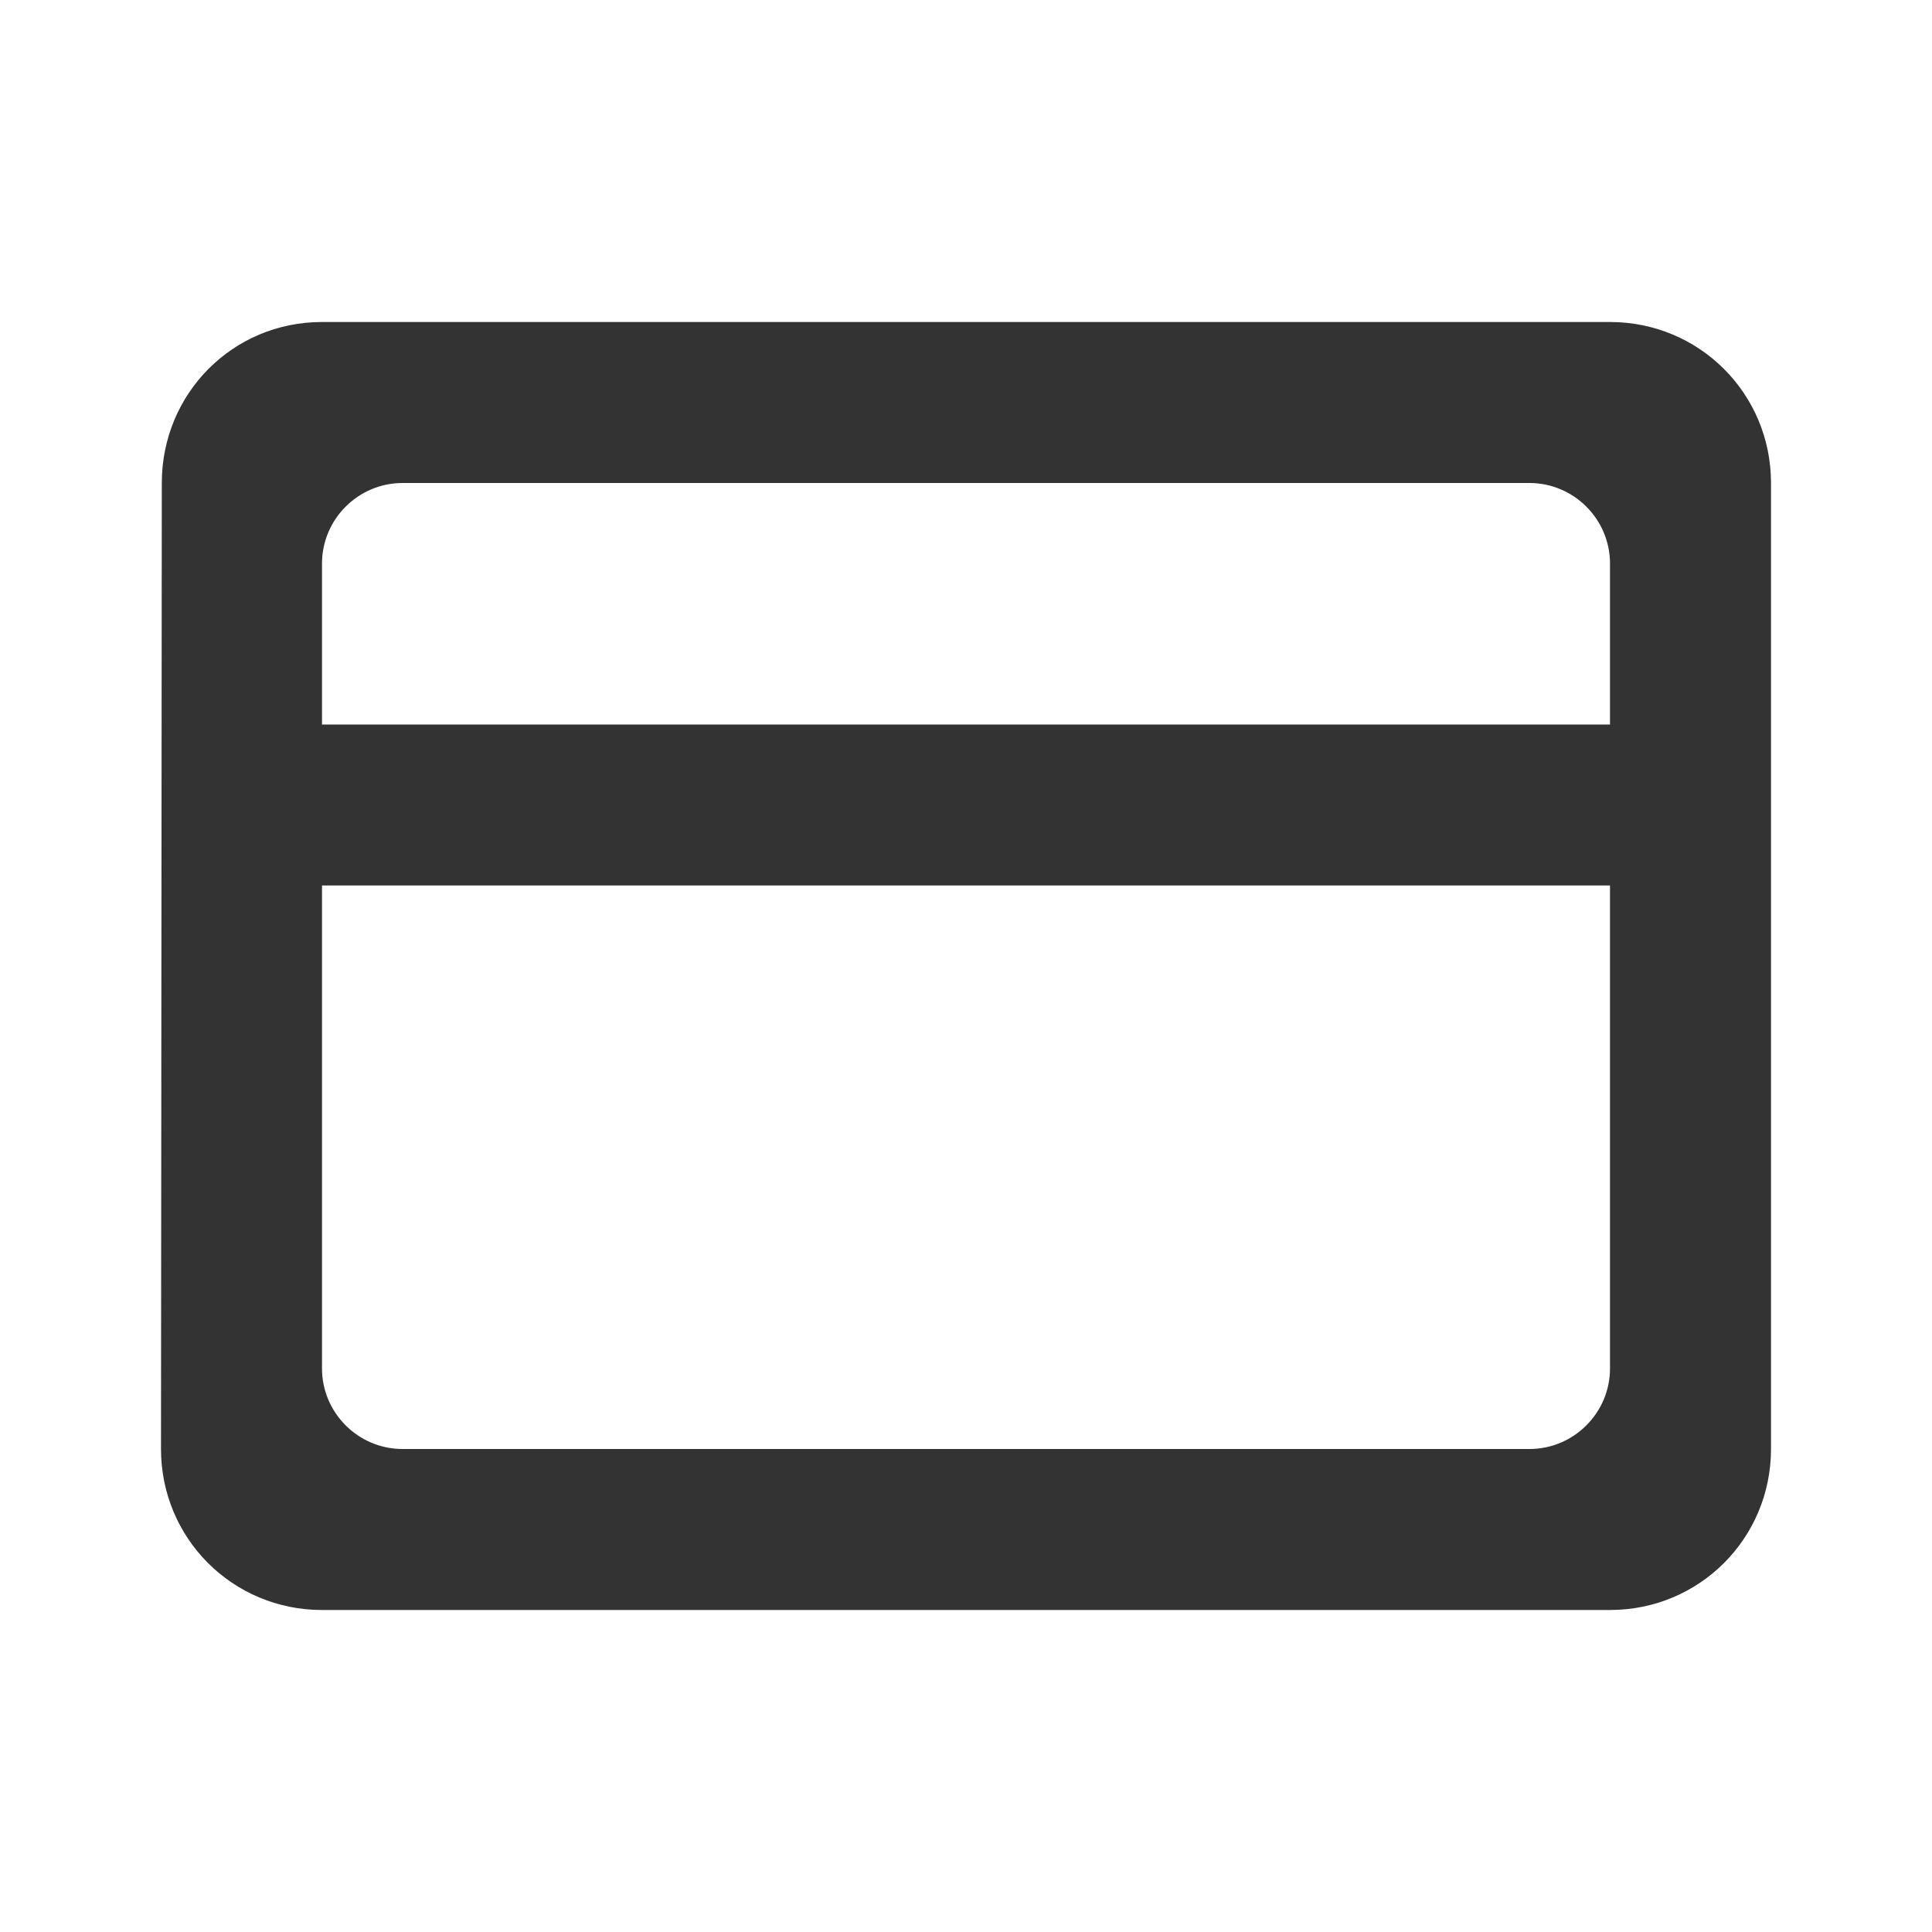
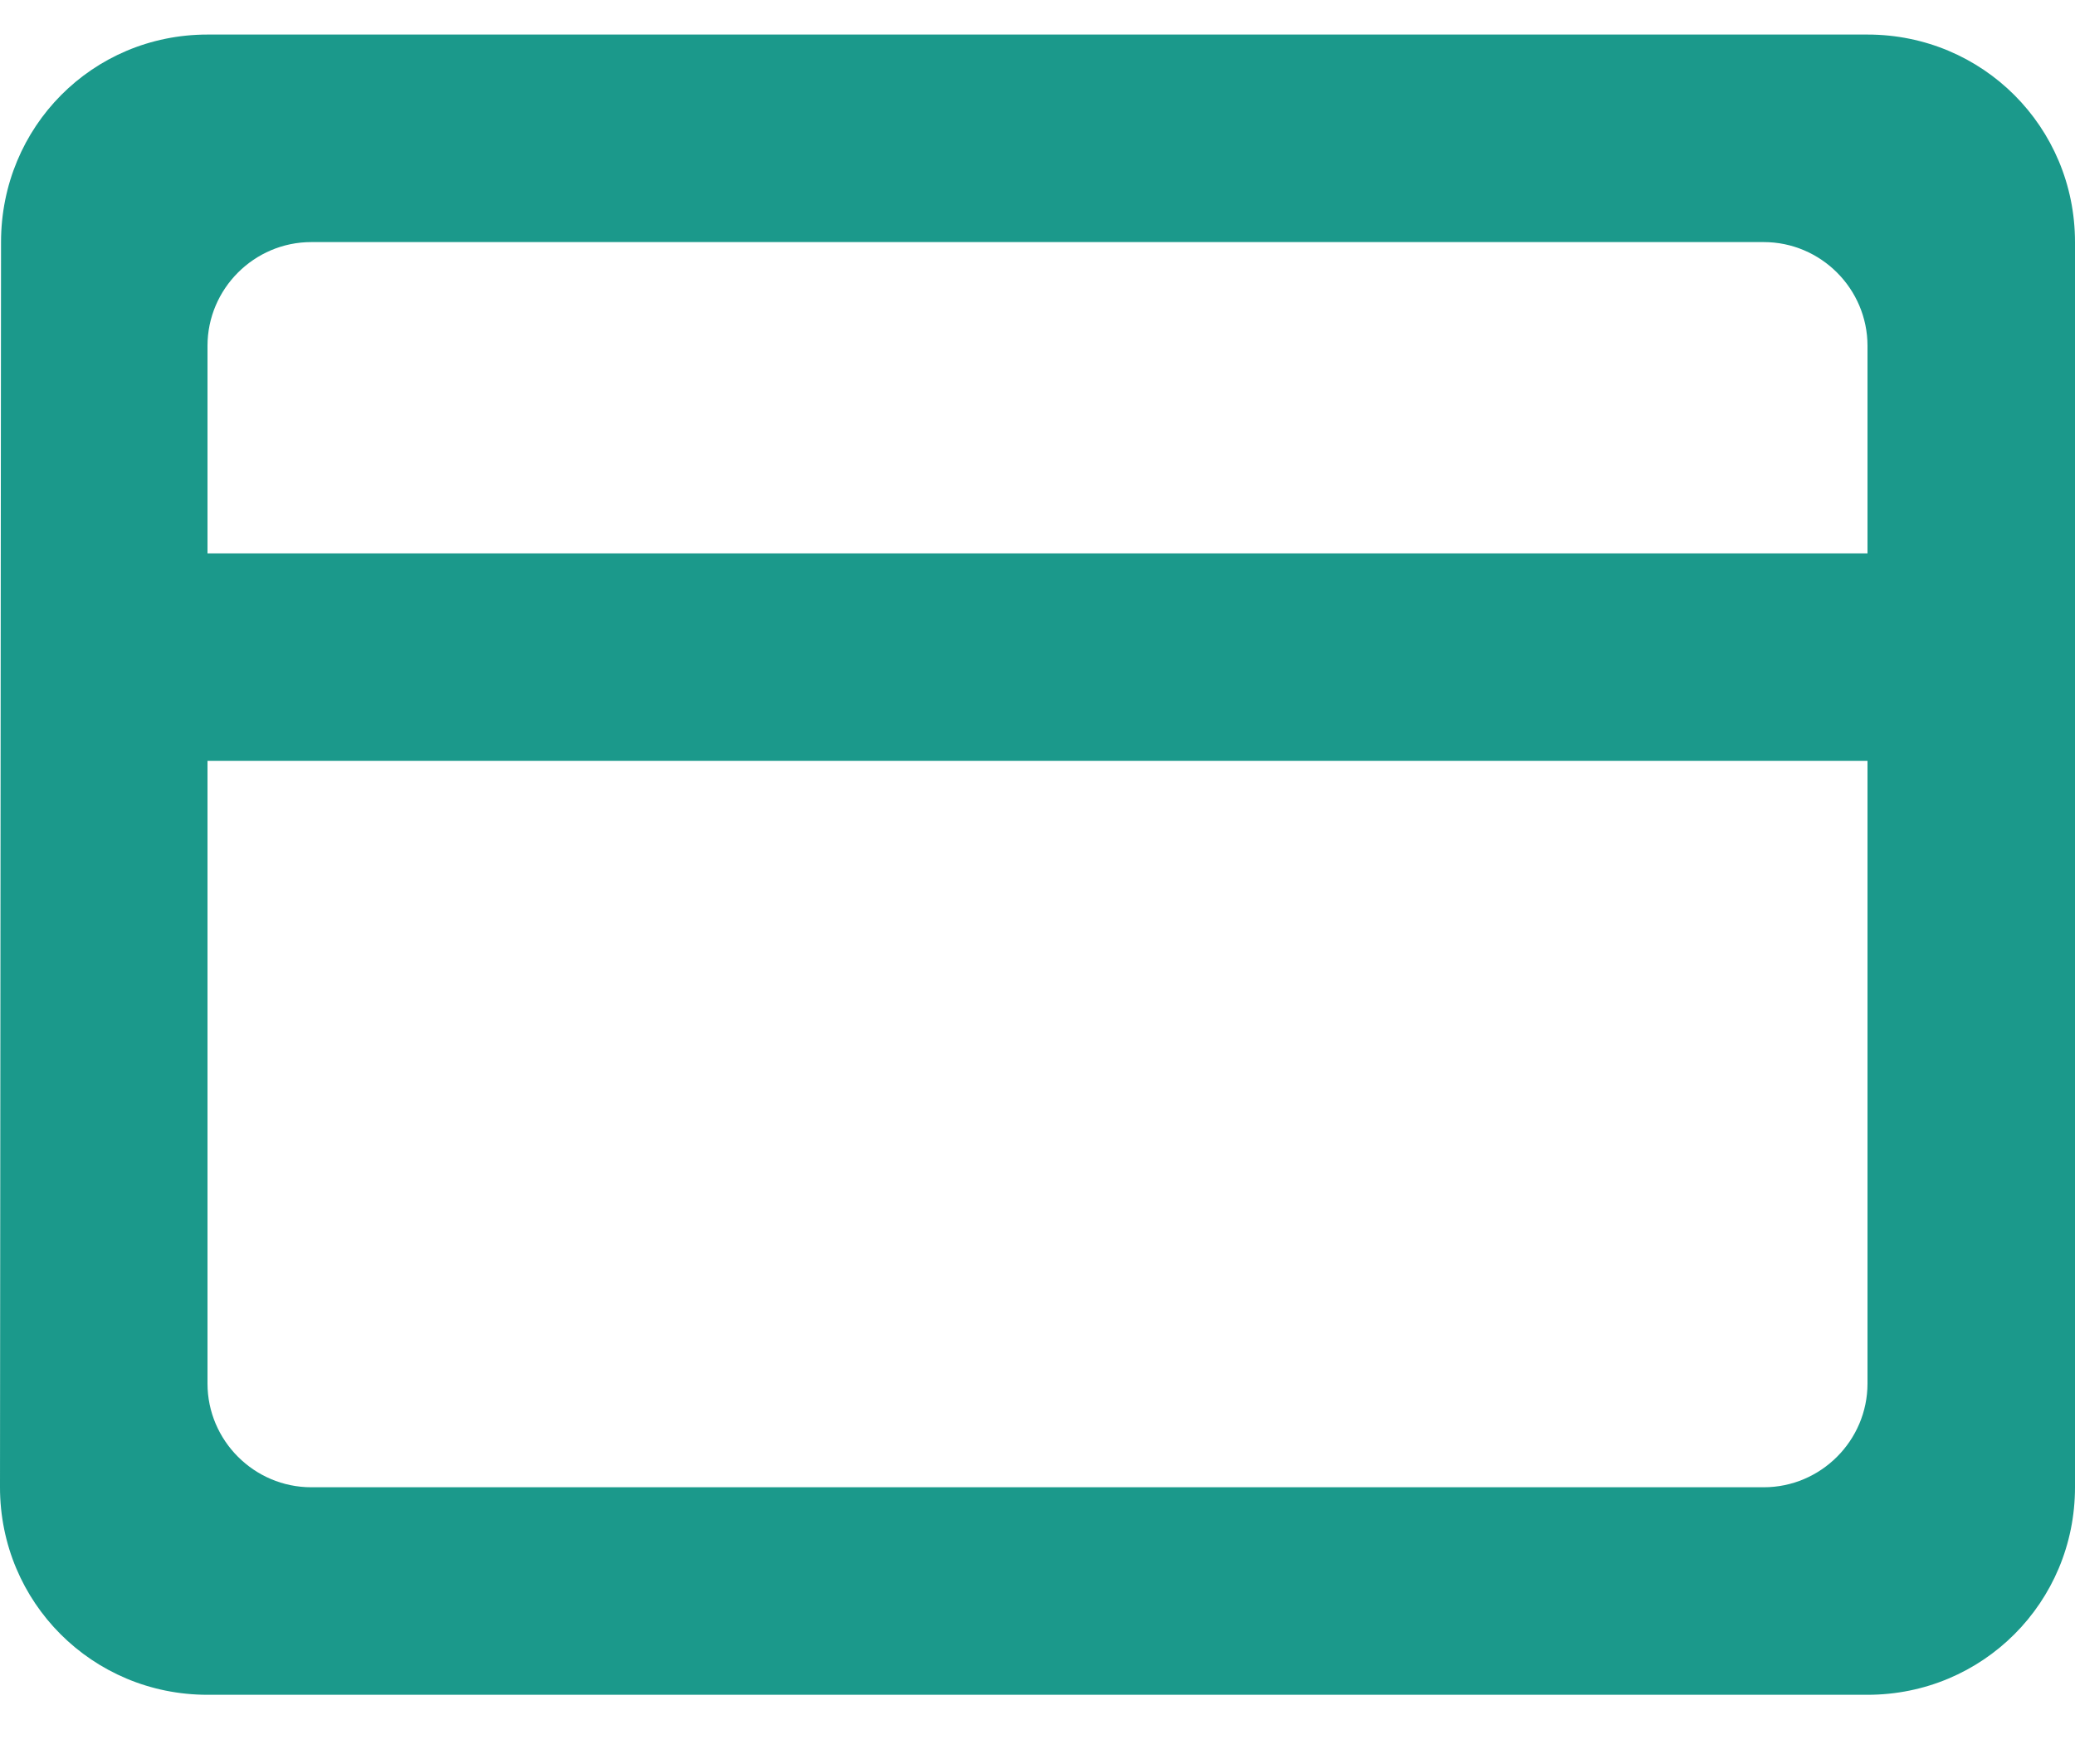
- <svg xmlns="http://www.w3.org/2000/svg" width="24" height="24" viewBox="0 0 24 24" fill="none">
-   <path d="M20 4H4C2.89 4 2.01 4.89 2.01 6L2 18C2 19.11 2.89 20 4 20H20C21.11 20 22 19.11 22 18V6C22 4.89 21.11 4 20 4ZM19 18H5C4.45 18 4 17.55 4 17V11H20V17C20 17.55 19.55 18 19 18ZM20 9H4V7C4 6.45 4.45 6 5 6H19C19.55 6 20 6.45 20 7V9Z" fill="#333333" />
+ <svg xmlns="http://www.w3.org/2000/svg" width="20" height="17" viewBox="0 0 20 17" fill="none">
+   <path d="M18 0.333H2C0.89 0.333 0.01 1.223 0.01 2.333L0 14.333C0 15.443 0.89 16.333 2 16.333H18C19.11 16.333 20 15.443 20 14.333V2.333C20 1.223 19.11 0.333 18 0.333ZM17 14.333H3C2.45 14.333 2 13.883 2 13.333V7.333H18V13.333C18 13.883 17.55 14.333 17 14.333ZM18 5.333H2V3.333C2 2.783 2.45 2.333 3 2.333H17C17.55 2.333 18 2.783 18 3.333V5.333Z" fill="#1B998B" />
</svg>
